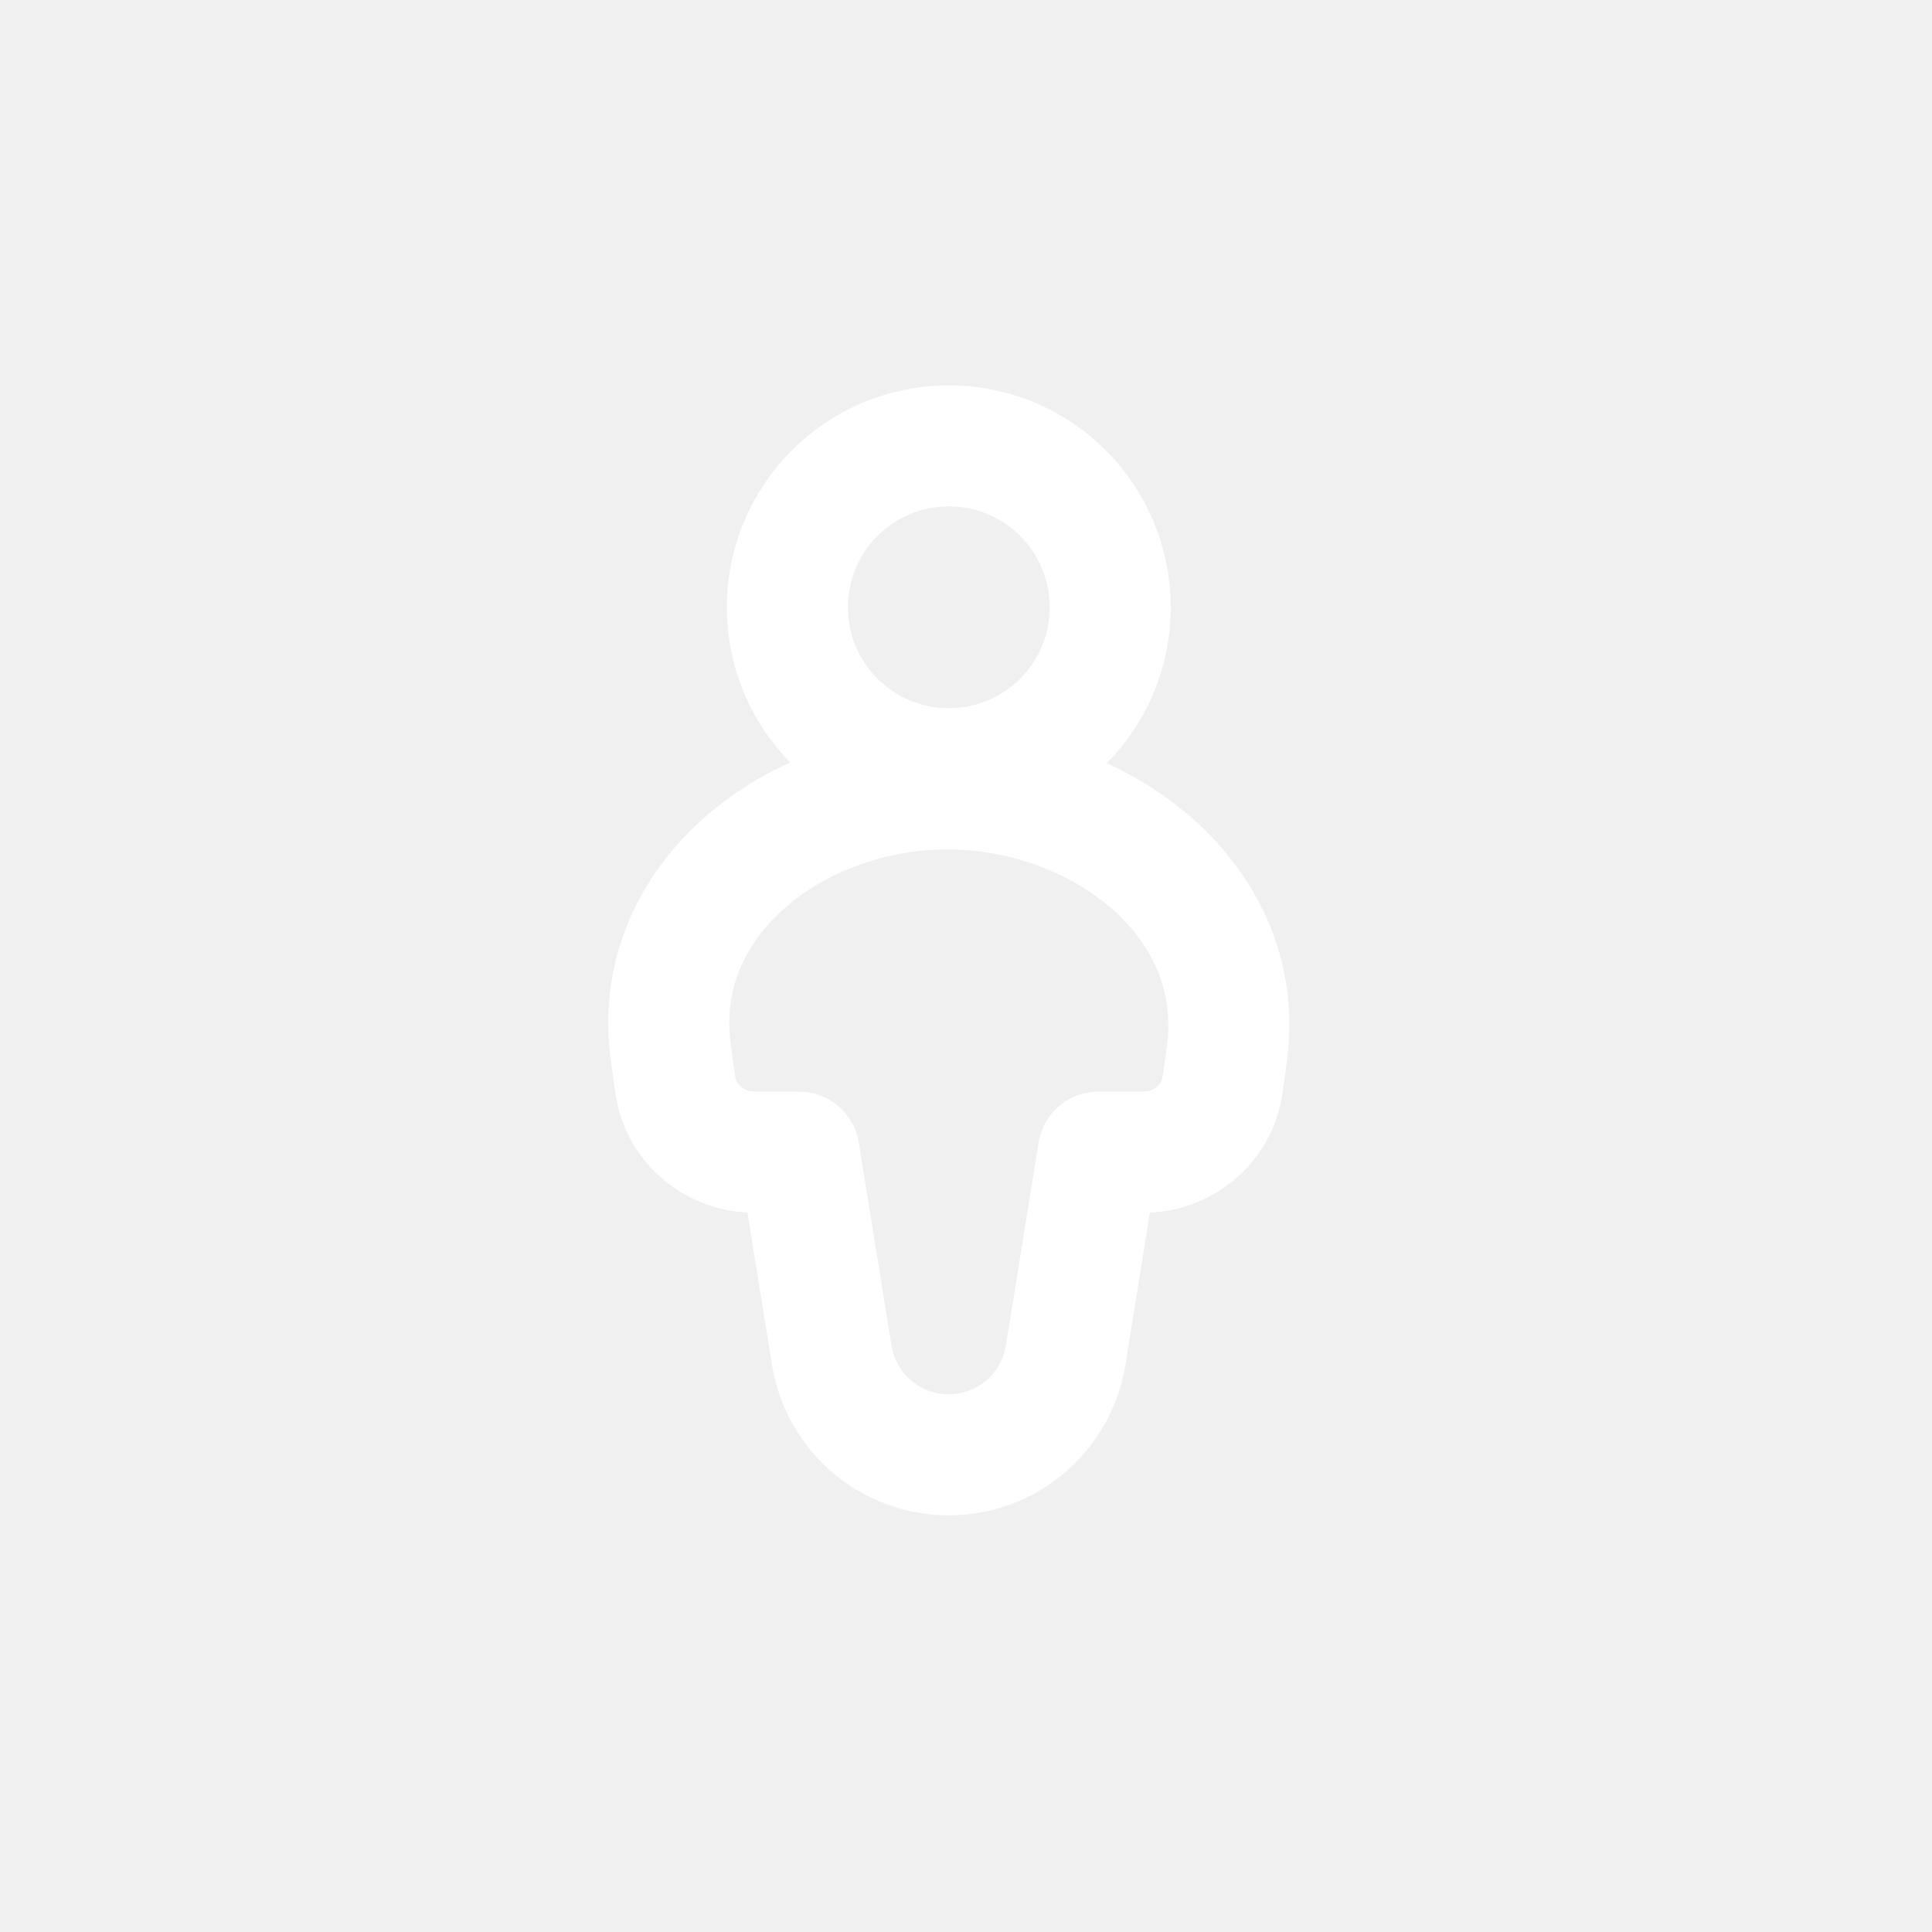
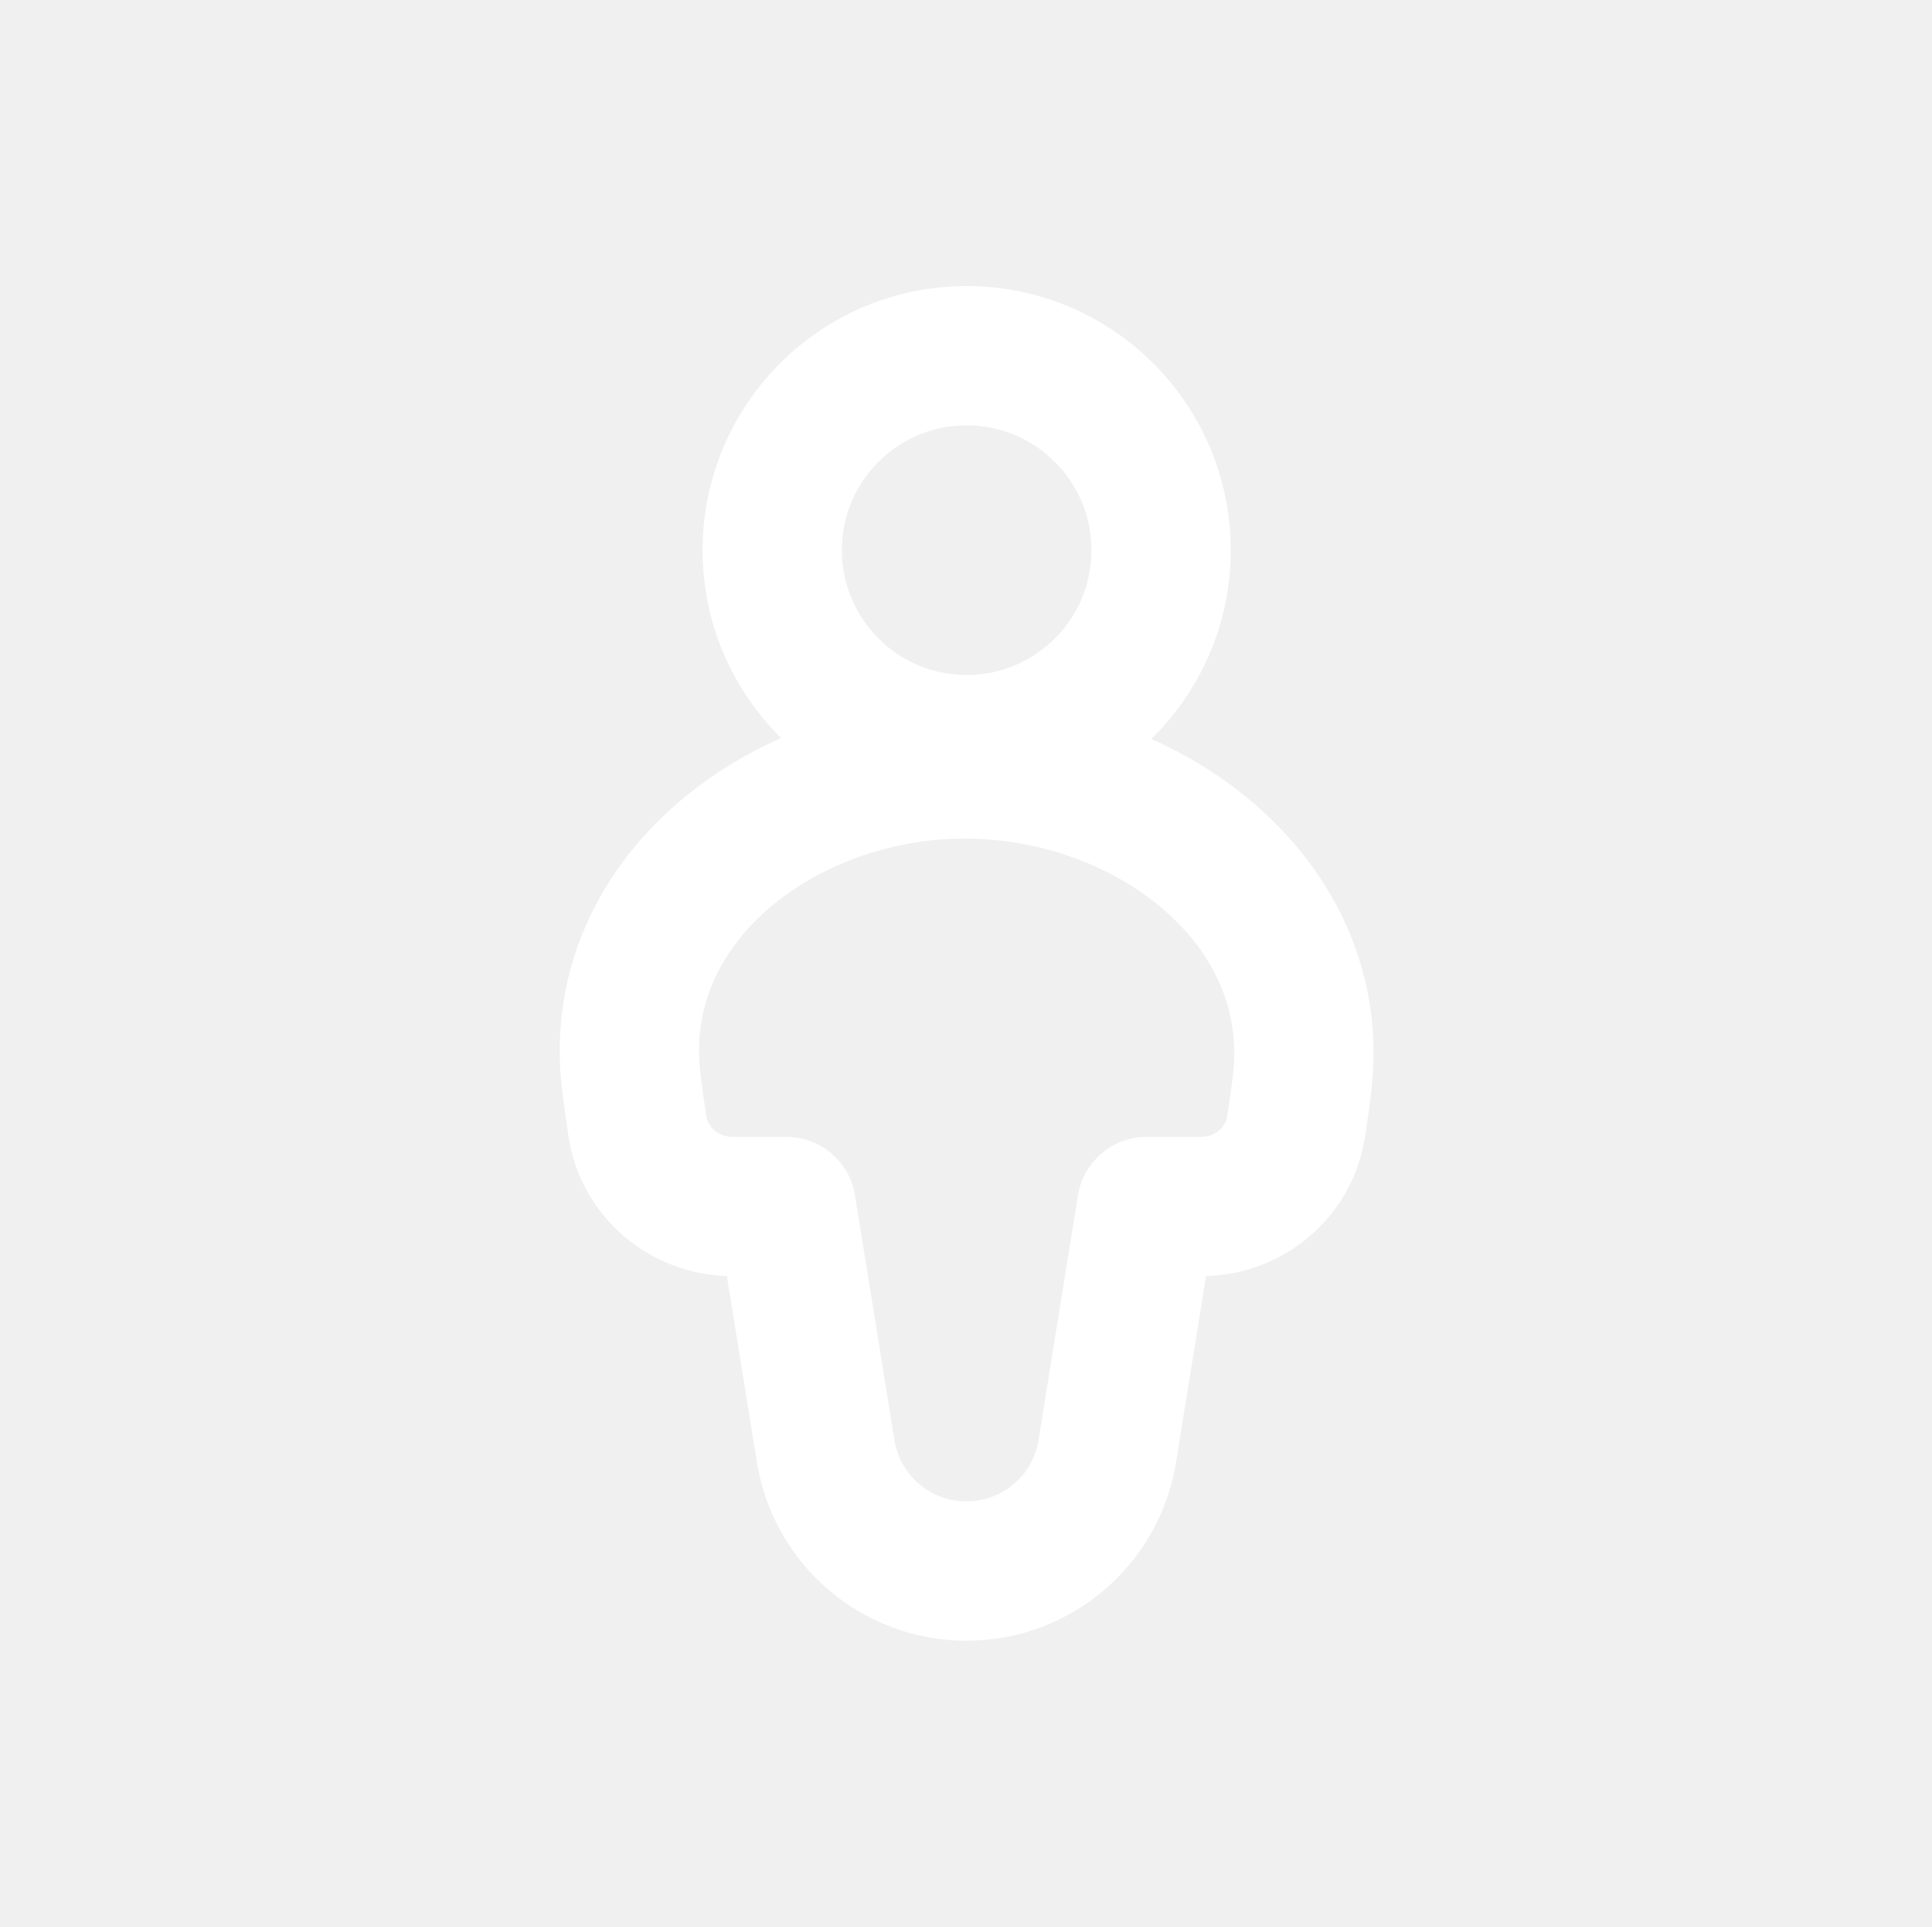
- <svg xmlns="http://www.w3.org/2000/svg" width="26" height="26" viewBox="0 0 26 26" fill="none">
-   <path d="M12.75 10.617C10.712 10.617 8.777 12.083 9.021 14.106C9.04 14.263 9.062 14.428 9.088 14.604C9.166 15.126 9.622 15.505 10.15 15.505H10.753L11.193 18.238C11.318 19.011 11.984 19.578 12.767 19.578C13.55 19.578 14.216 19.011 14.341 18.238L14.781 15.505H15.392C15.916 15.505 16.37 15.131 16.45 14.613C16.476 14.447 16.498 14.291 16.516 14.141C16.766 12.103 14.803 10.617 12.75 10.617Z" stroke="white" stroke-width="1.629" stroke-linejoin="round" />
-   <path d="M12.769 10.345C13.969 10.345 14.941 9.372 14.941 8.173C14.941 6.973 13.969 6 12.769 6C11.569 6 10.596 6.973 10.596 8.173C10.596 9.372 11.569 10.345 12.769 10.345Z" stroke="white" stroke-width="1.629" stroke-linecap="round" stroke-linejoin="round" />
+ <svg xmlns="http://www.w3.org/2000/svg" width="344" height="343" viewBox="0 0 344 343" fill="none">
+   <path d="M171.814 136.882C139.343 136.882 108.517 160.242 112.394 192.481C112.695 194.986 113.055 197.613 113.472 200.409C114.716 208.727 121.969 214.772 130.38 214.772H139.993L147.007 258.318C148.989 270.627 159.615 279.677 172.085 279.677C184.553 279.677 195.177 270.627 197.159 258.318L204.173 214.772H213.91C222.267 214.772 229.5 208.808 230.774 200.551C231.181 197.913 231.533 195.422 231.824 193.032C235.801 160.561 204.525 136.882 171.814 136.882Z" stroke="white" stroke-width="24.8" stroke-linejoin="round" />
+   <path d="M172.118 132.557C191.237 132.557 206.734 117.058 206.734 97.94C206.734 78.821 191.237 63.323 172.118 63.323C153 63.323 137.501 78.821 137.501 97.94C137.501 117.058 153 132.557 172.118 132.557Z" stroke="white" stroke-width="24.8" stroke-linecap="round" stroke-linejoin="round" />
</svg>
